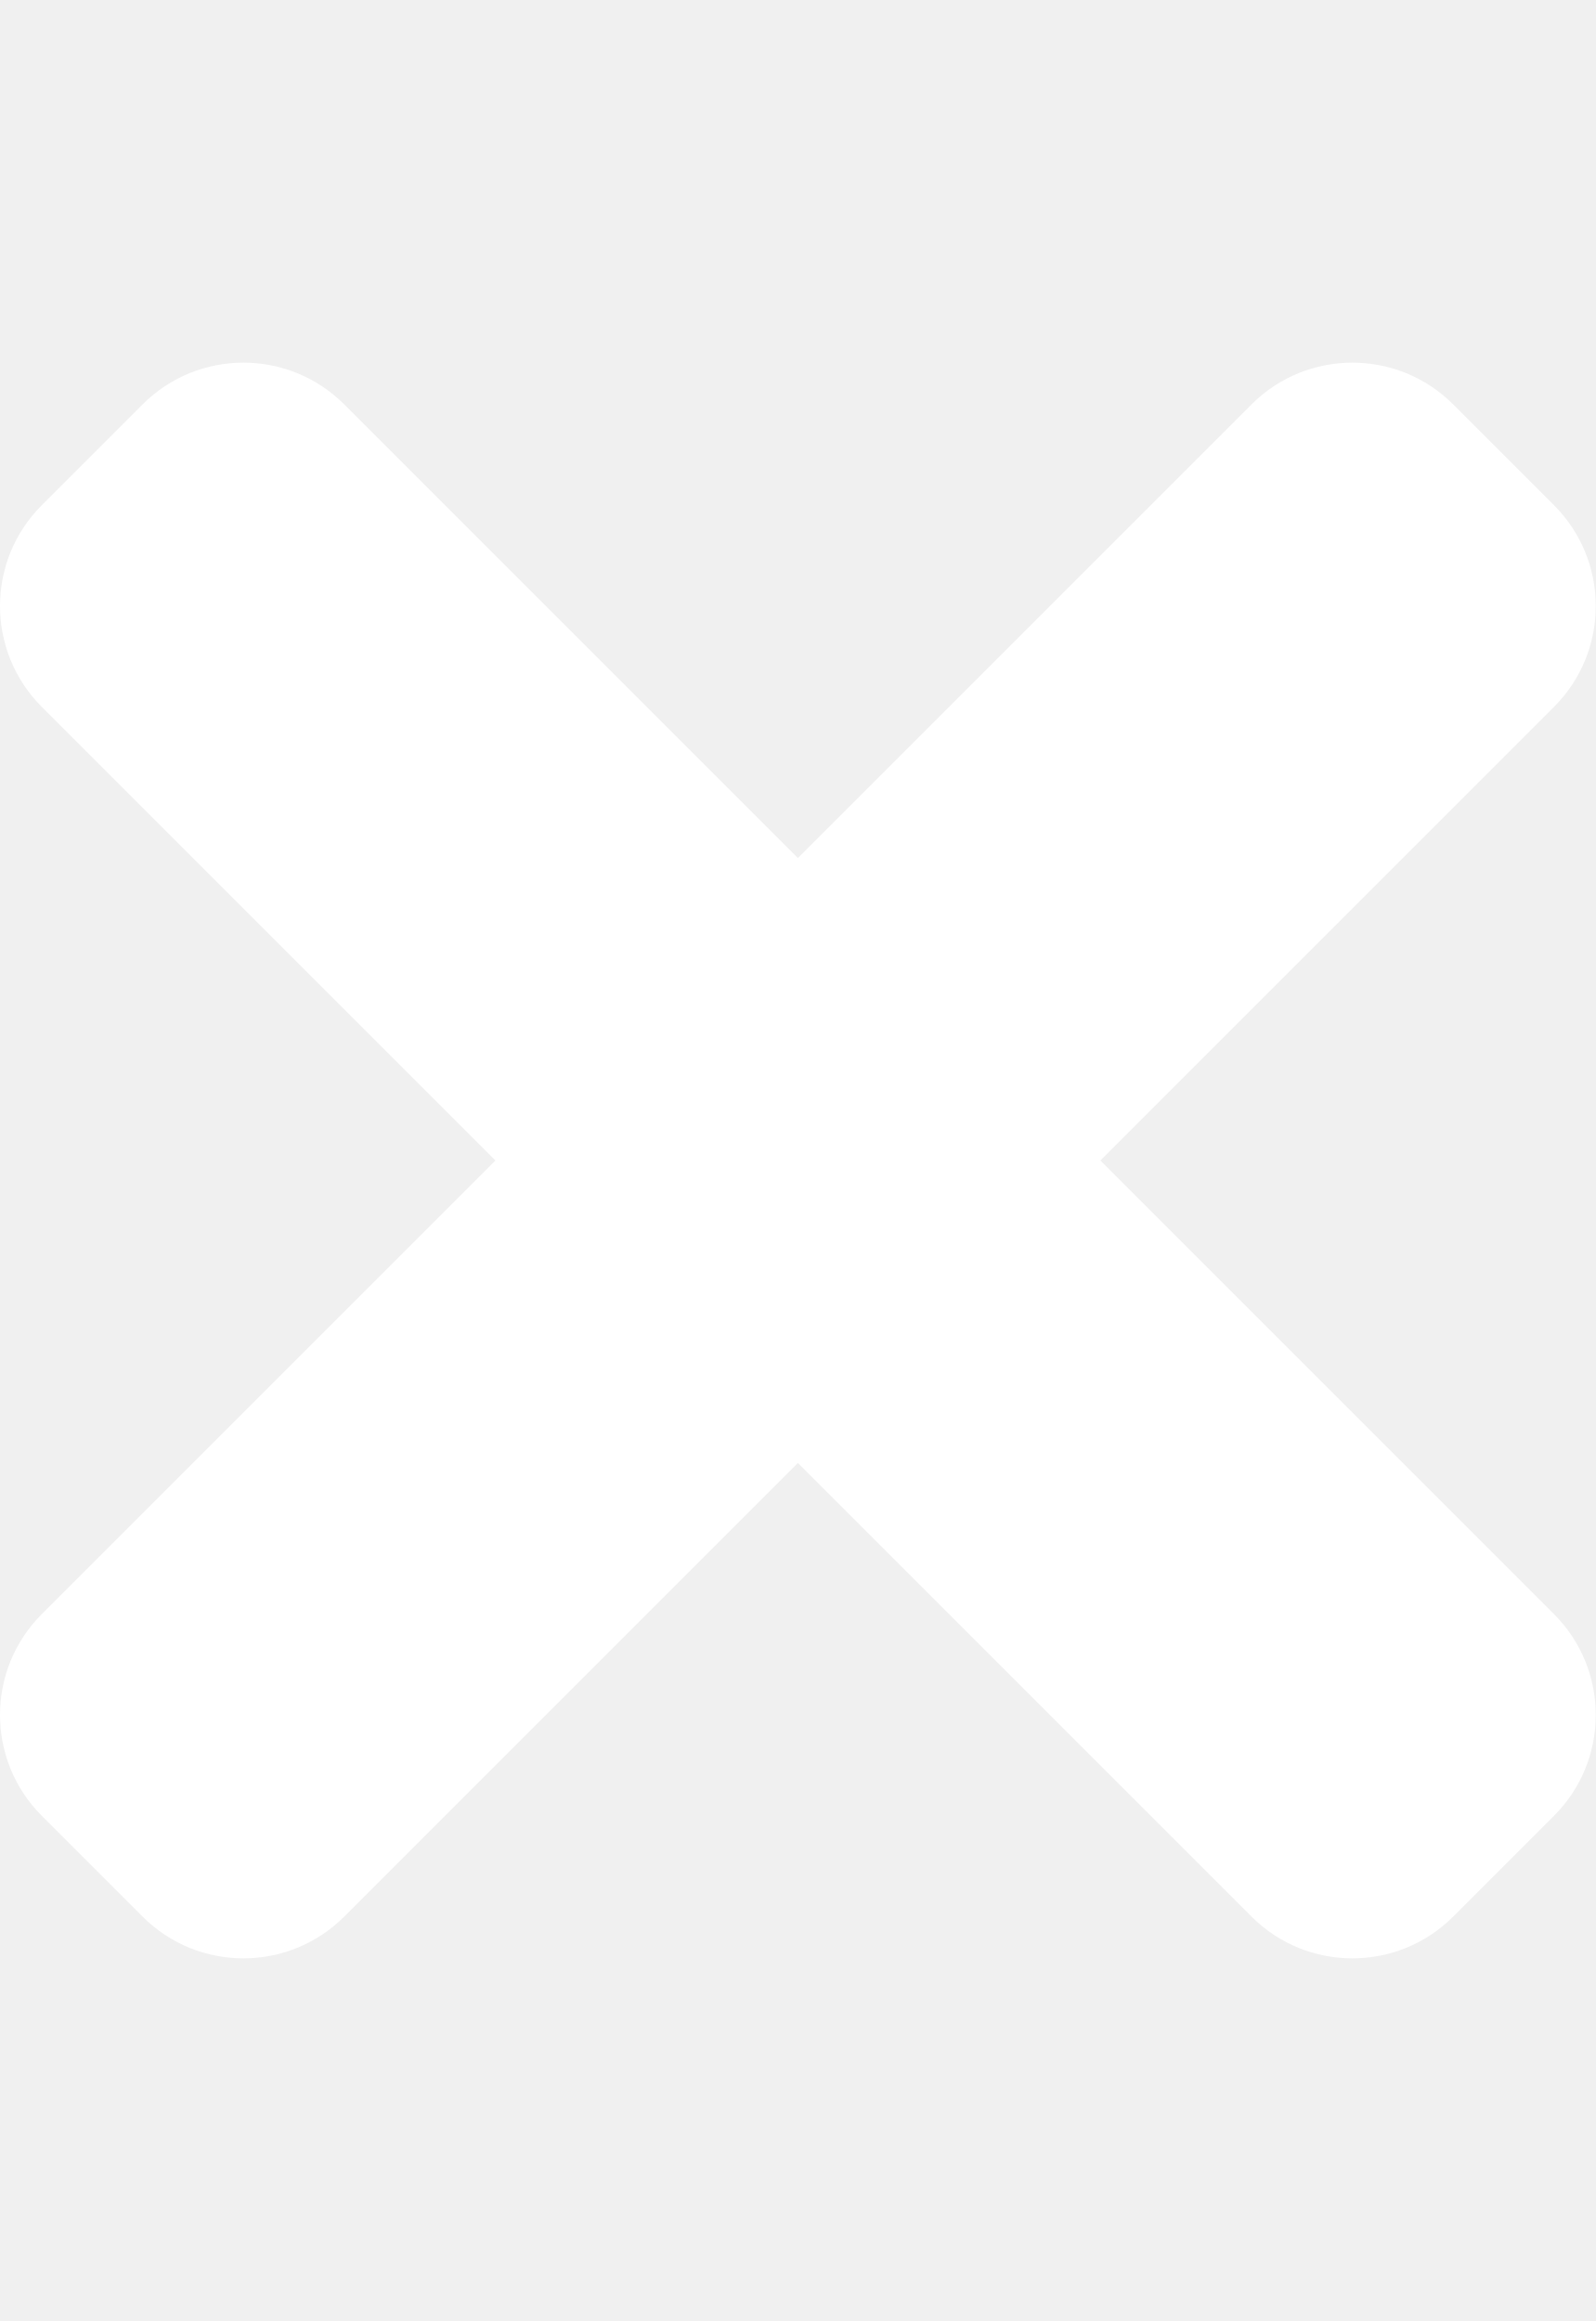
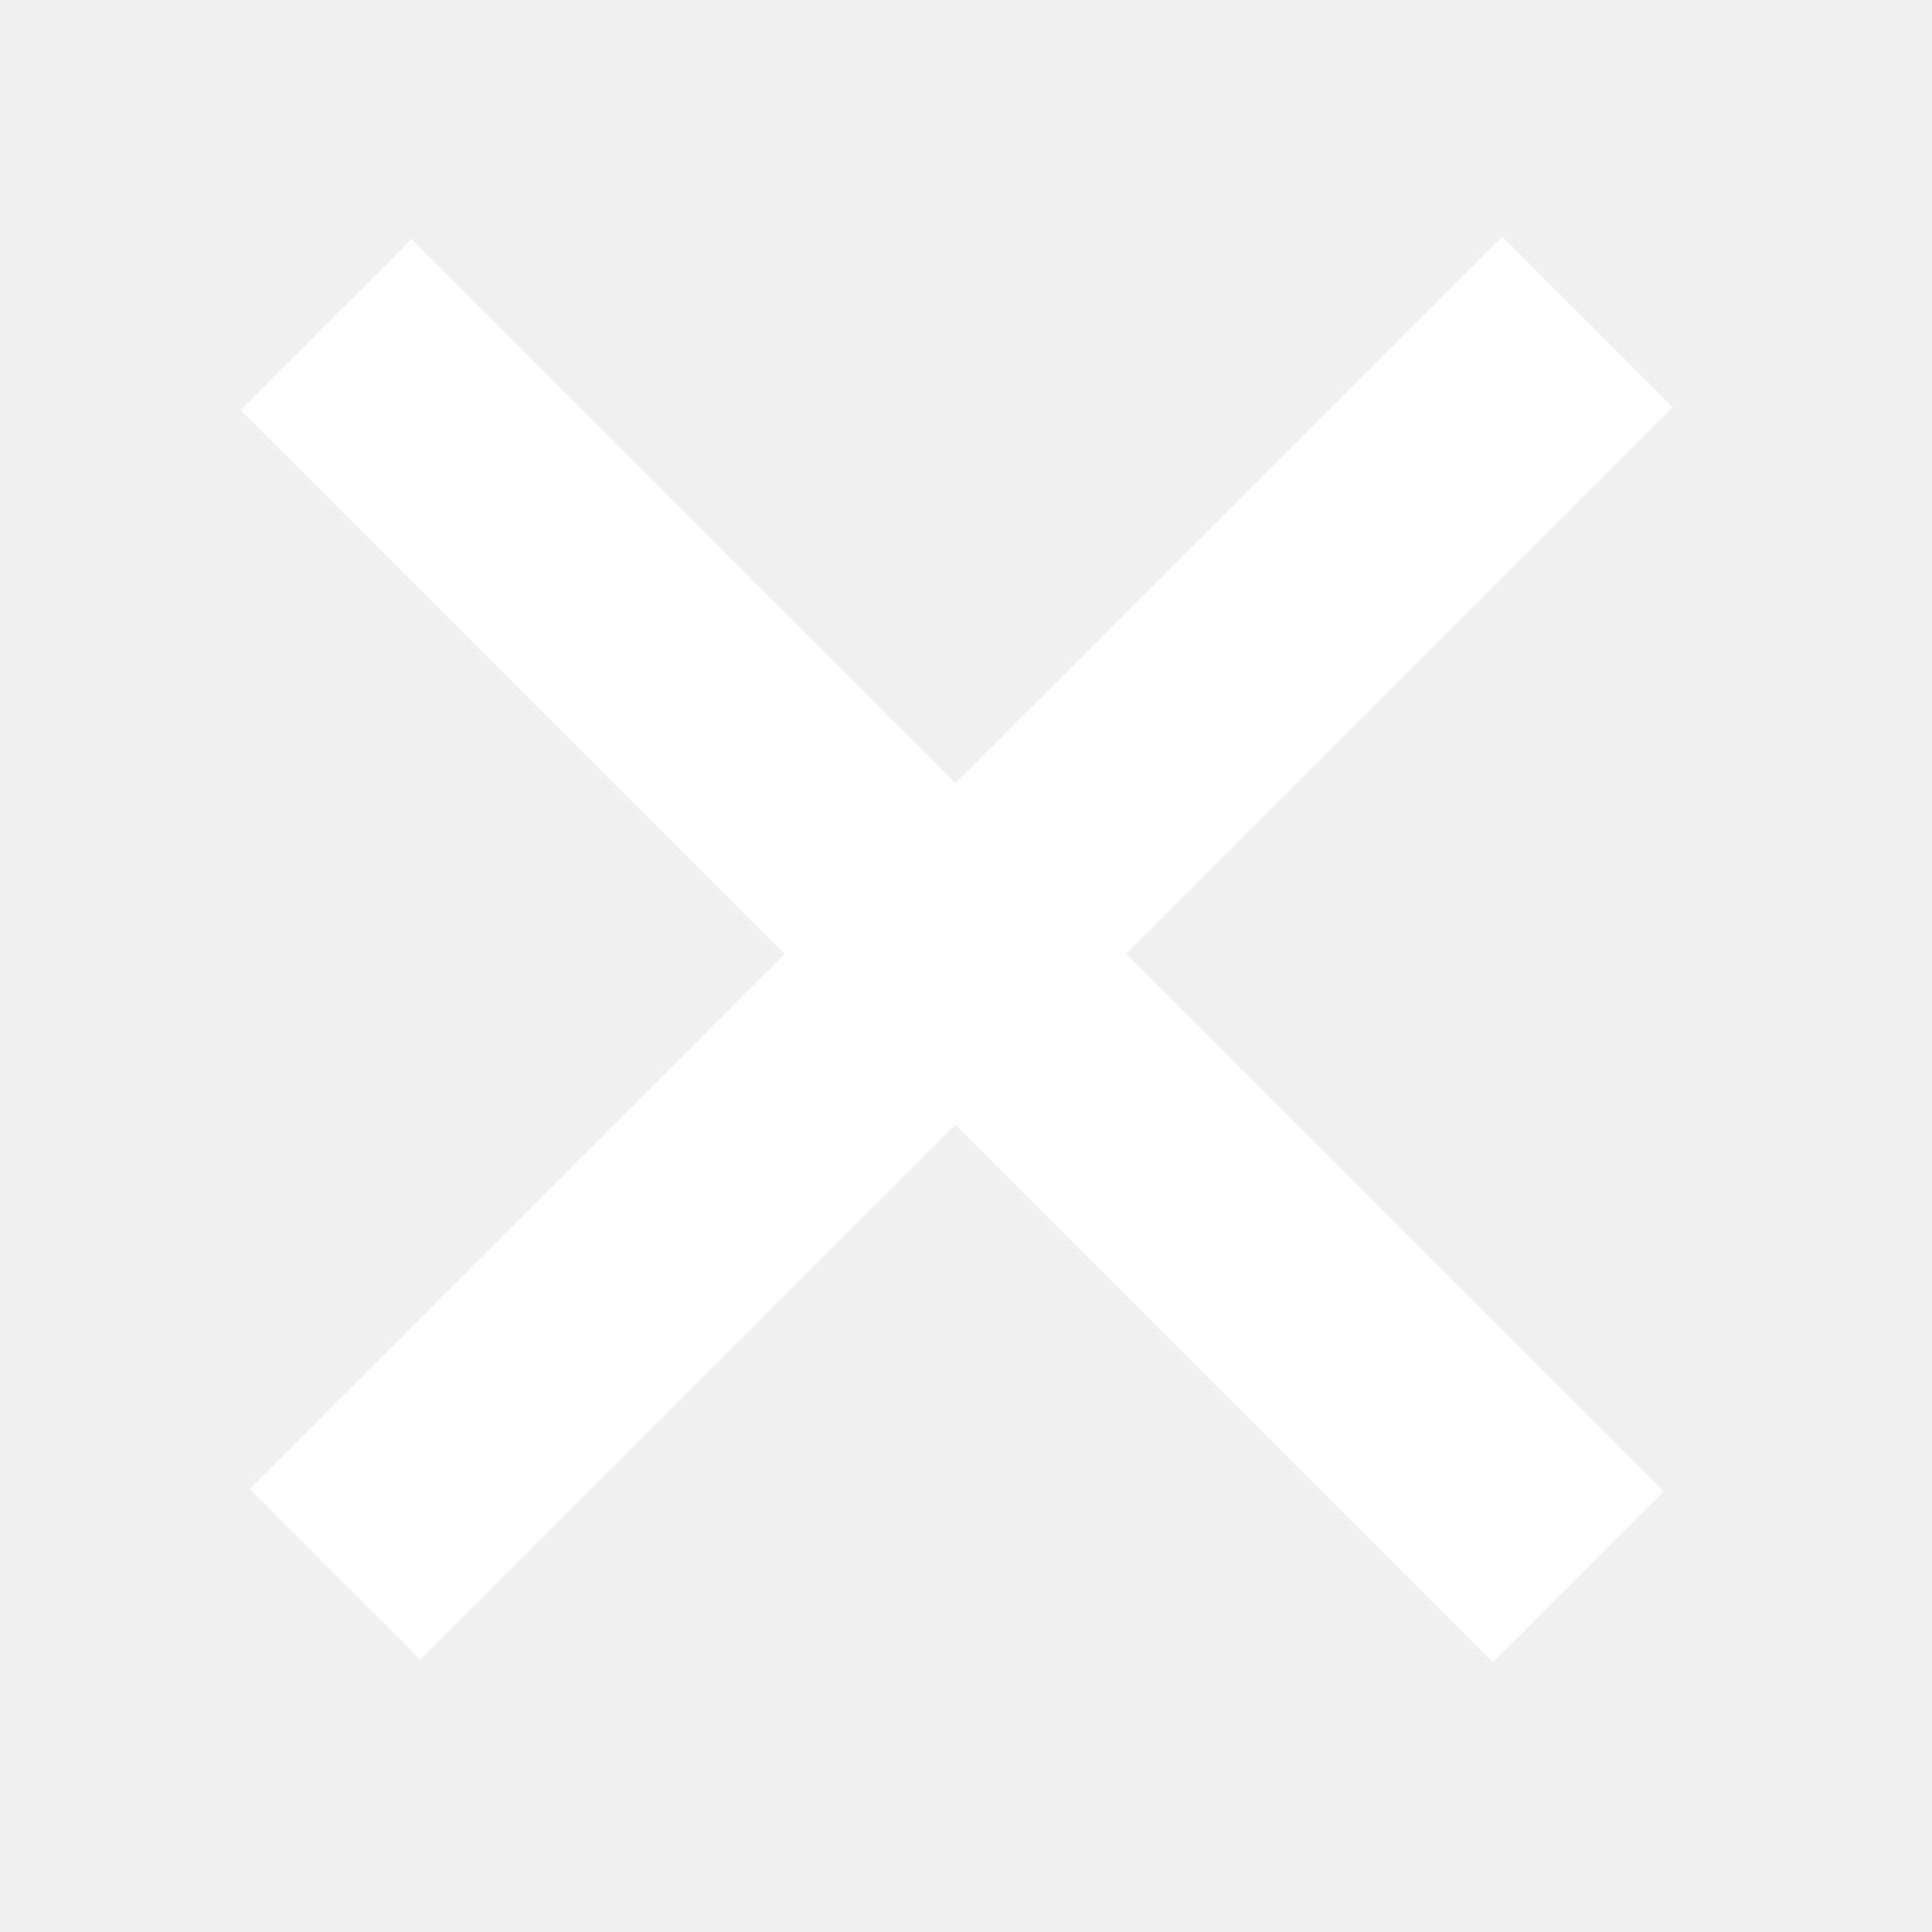
- <svg xmlns="http://www.w3.org/2000/svg" aria-hidden="true" focusable="false" data-prefix="fas" data-icon="times" class="svg-inline--fa fa-times fa-w-11" role="img" viewBox="0 0 352 512">
-   <path fill="#fff" d="M242.72 256l100.07-100.07c12.28-12.28 12.28-32.19 0-44.48l-22.24-22.24c-12.28-12.28-32.19-12.28-44.48 0L176 189.28 75.93 89.21c-12.28-12.28-32.19-12.28-44.48 0L9.21 111.45c-12.28 12.28-12.28 32.19 0 44.48L109.28 256 9.21 356.07c-12.28 12.28-12.28 32.19 0 44.48l22.24 22.24c12.28 12.28 32.2 12.28 44.48 0L176 322.72l100.07 100.07c12.28 12.28 32.2 12.28 44.48 0l22.24-22.24c12.28-12.28 12.28-32.19 0-44.48L242.72 256z" />
+ <svg xmlns="http://www.w3.org/2000/svg" width="24" height="24" viewBox="0 0 24 24" fill="none">
+   <path d="M13.99 11.849L20.779 5.061L18.657 2.939L11.869 9.728L5.111 2.97L2.99 5.091L9.748 11.849L3.101 18.496L5.222 20.617L11.869 13.97L18.546 20.647L20.667 18.526L13.99 11.849Z" fill="white" />
</svg>
